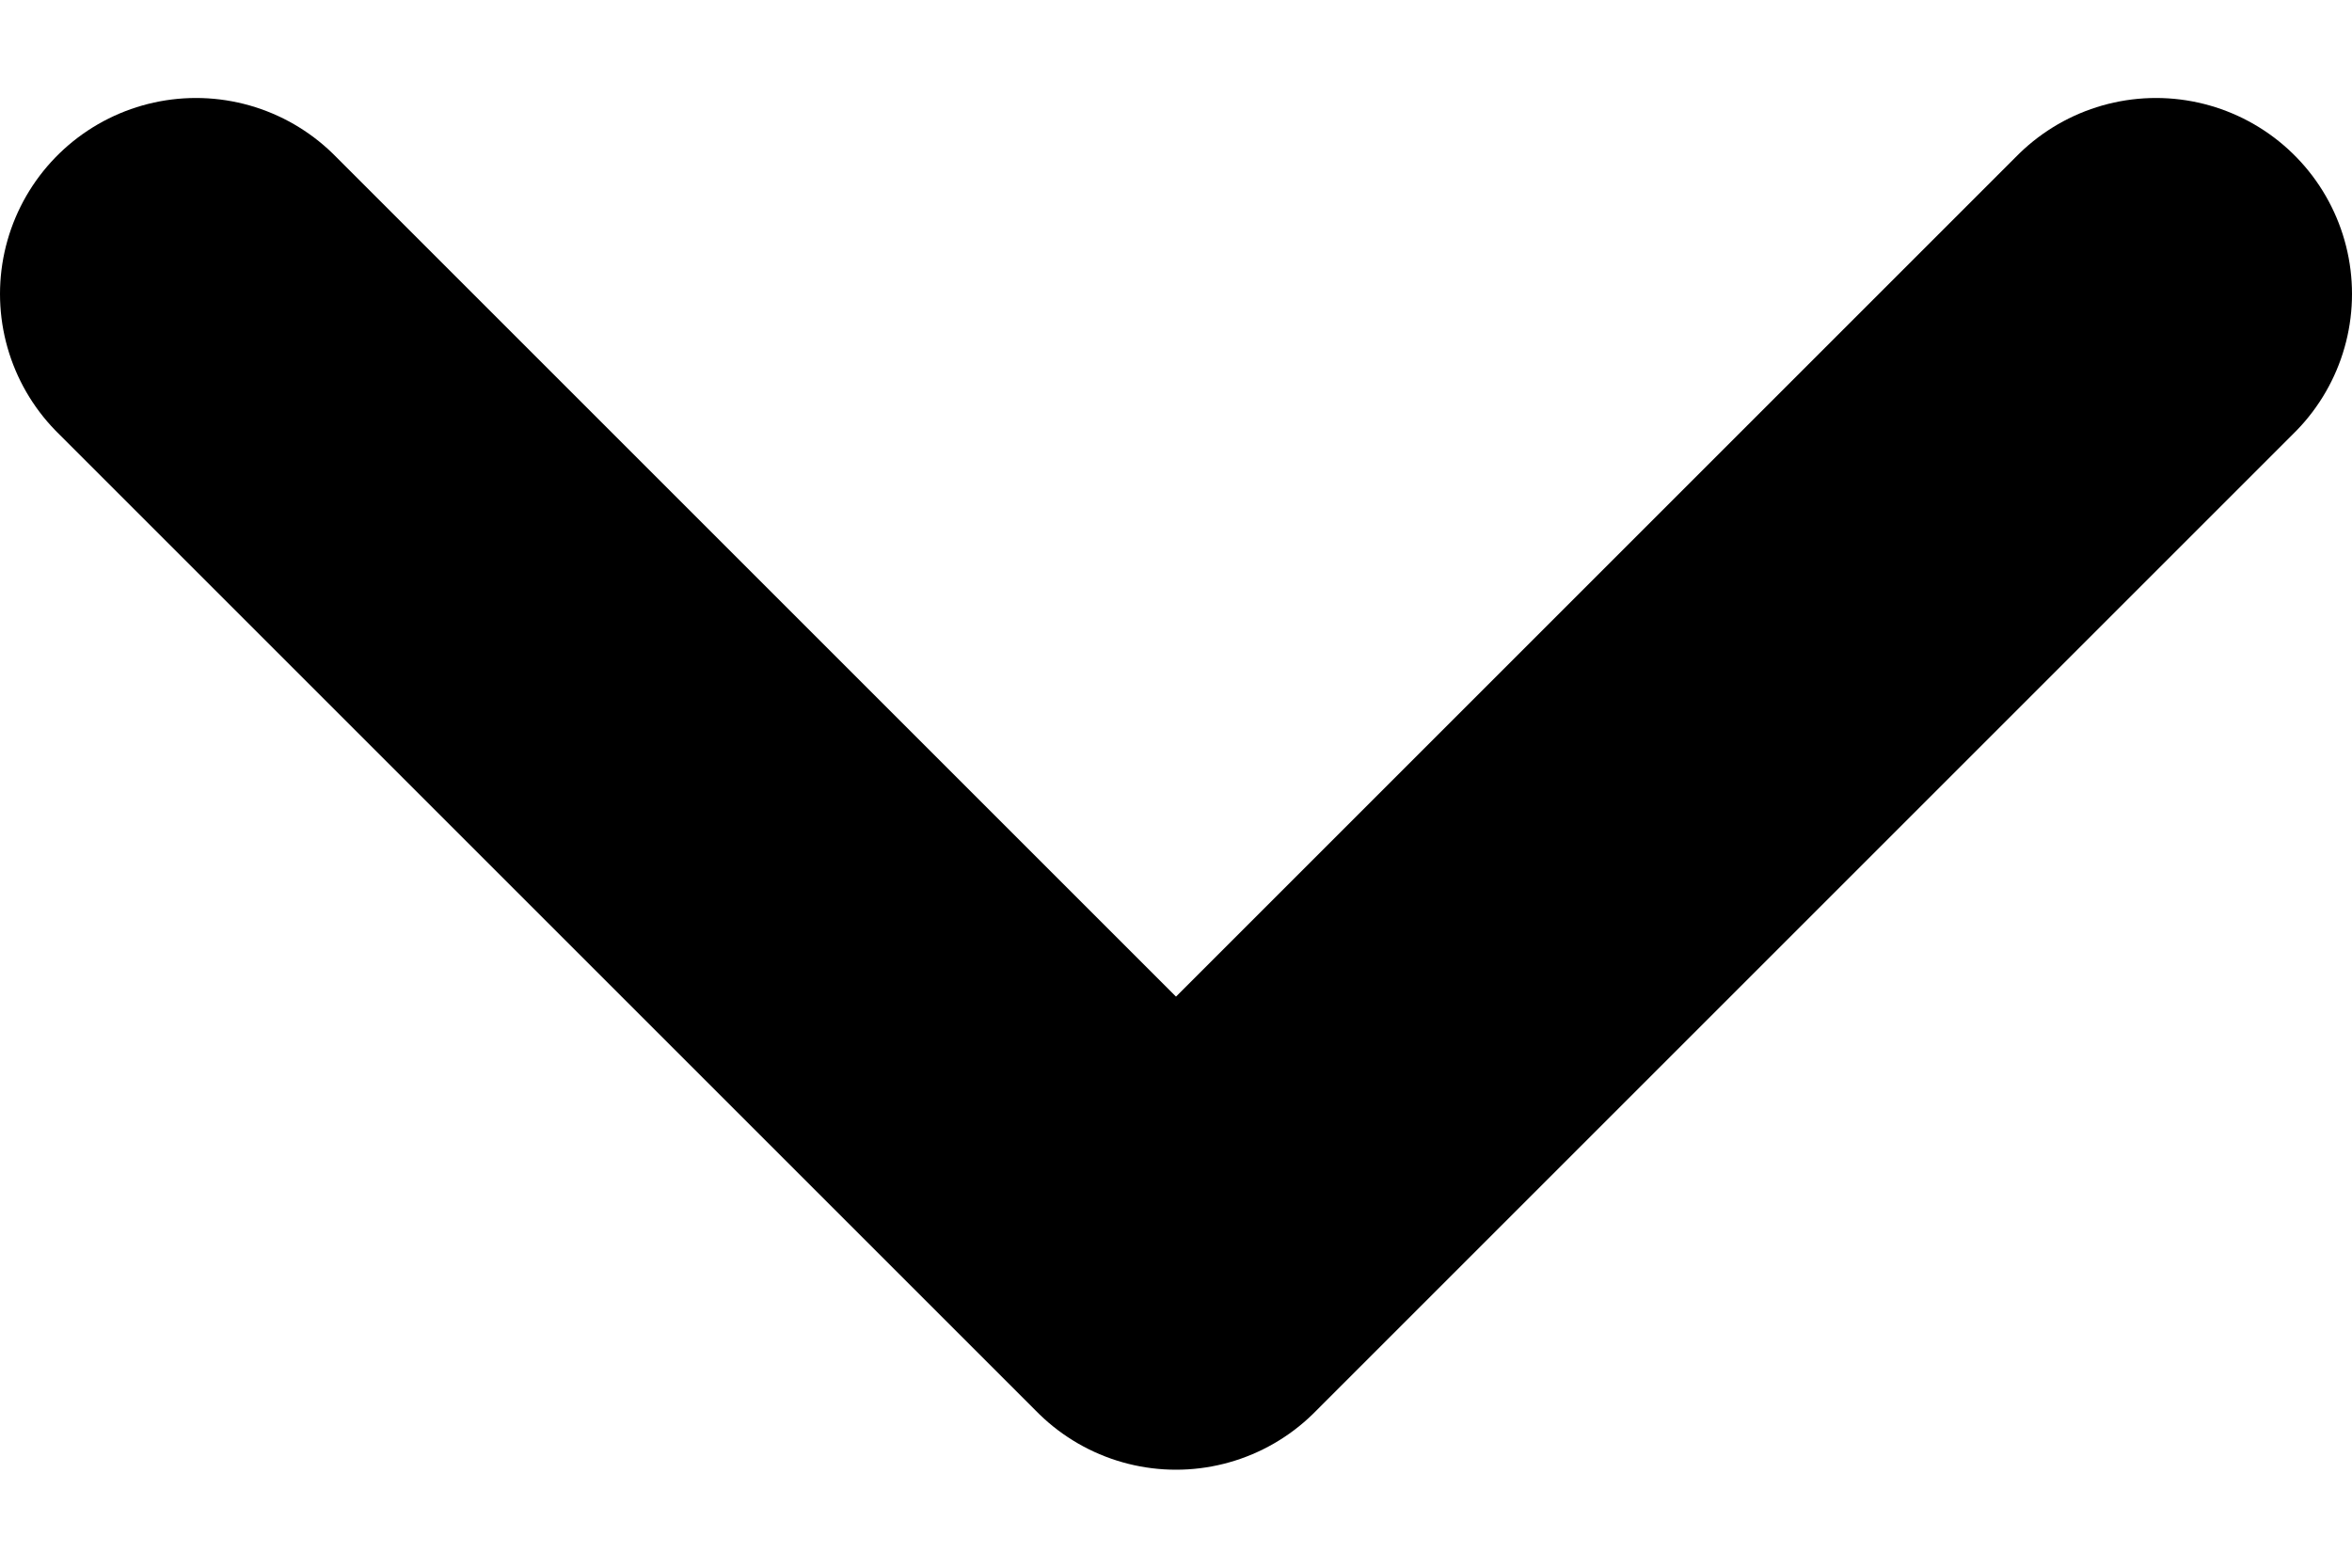
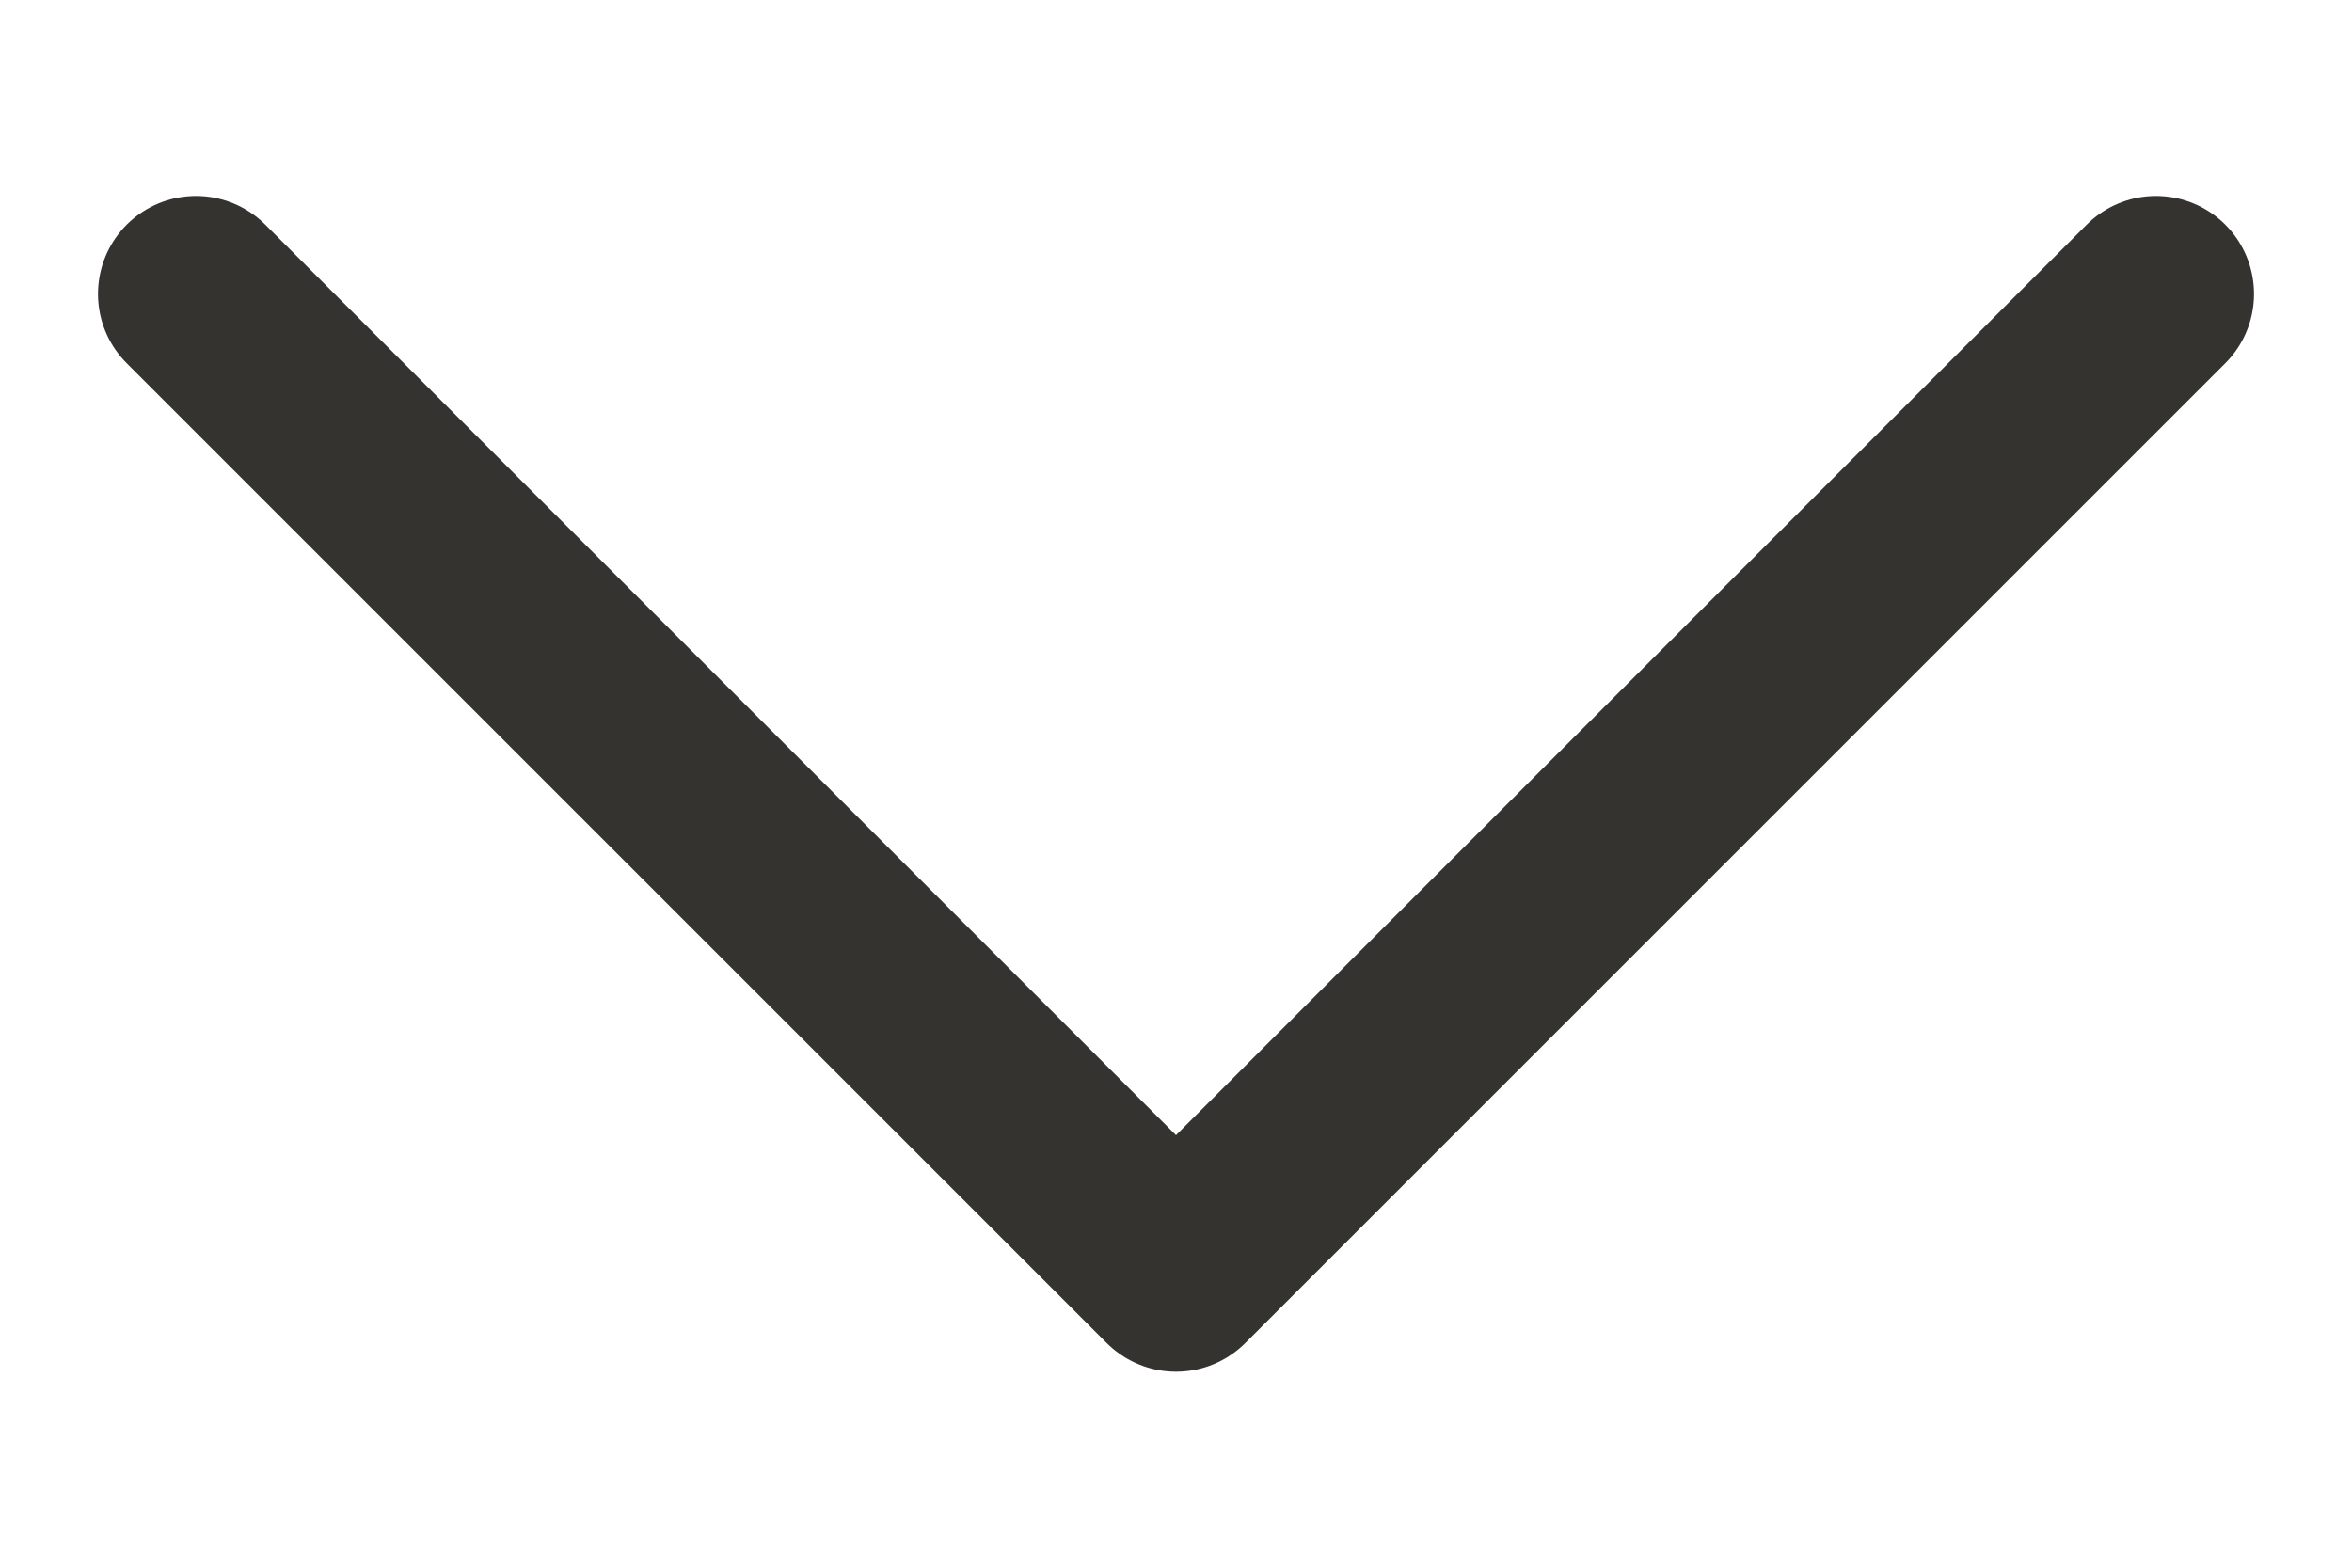
<svg xmlns="http://www.w3.org/2000/svg" width="12" height="8" viewBox="0 0 12 8" fill="none">
-   <path d="M1 1.5L6 6.5L11 1.5" stroke="black" stroke-width="2" stroke-linecap="round" stroke-linejoin="round" />
+   <path d="M1 1.5L6 6.5L11 1.5" stroke="#343330" stroke-linecap="round" stroke-linejoin="round" />
</svg>
